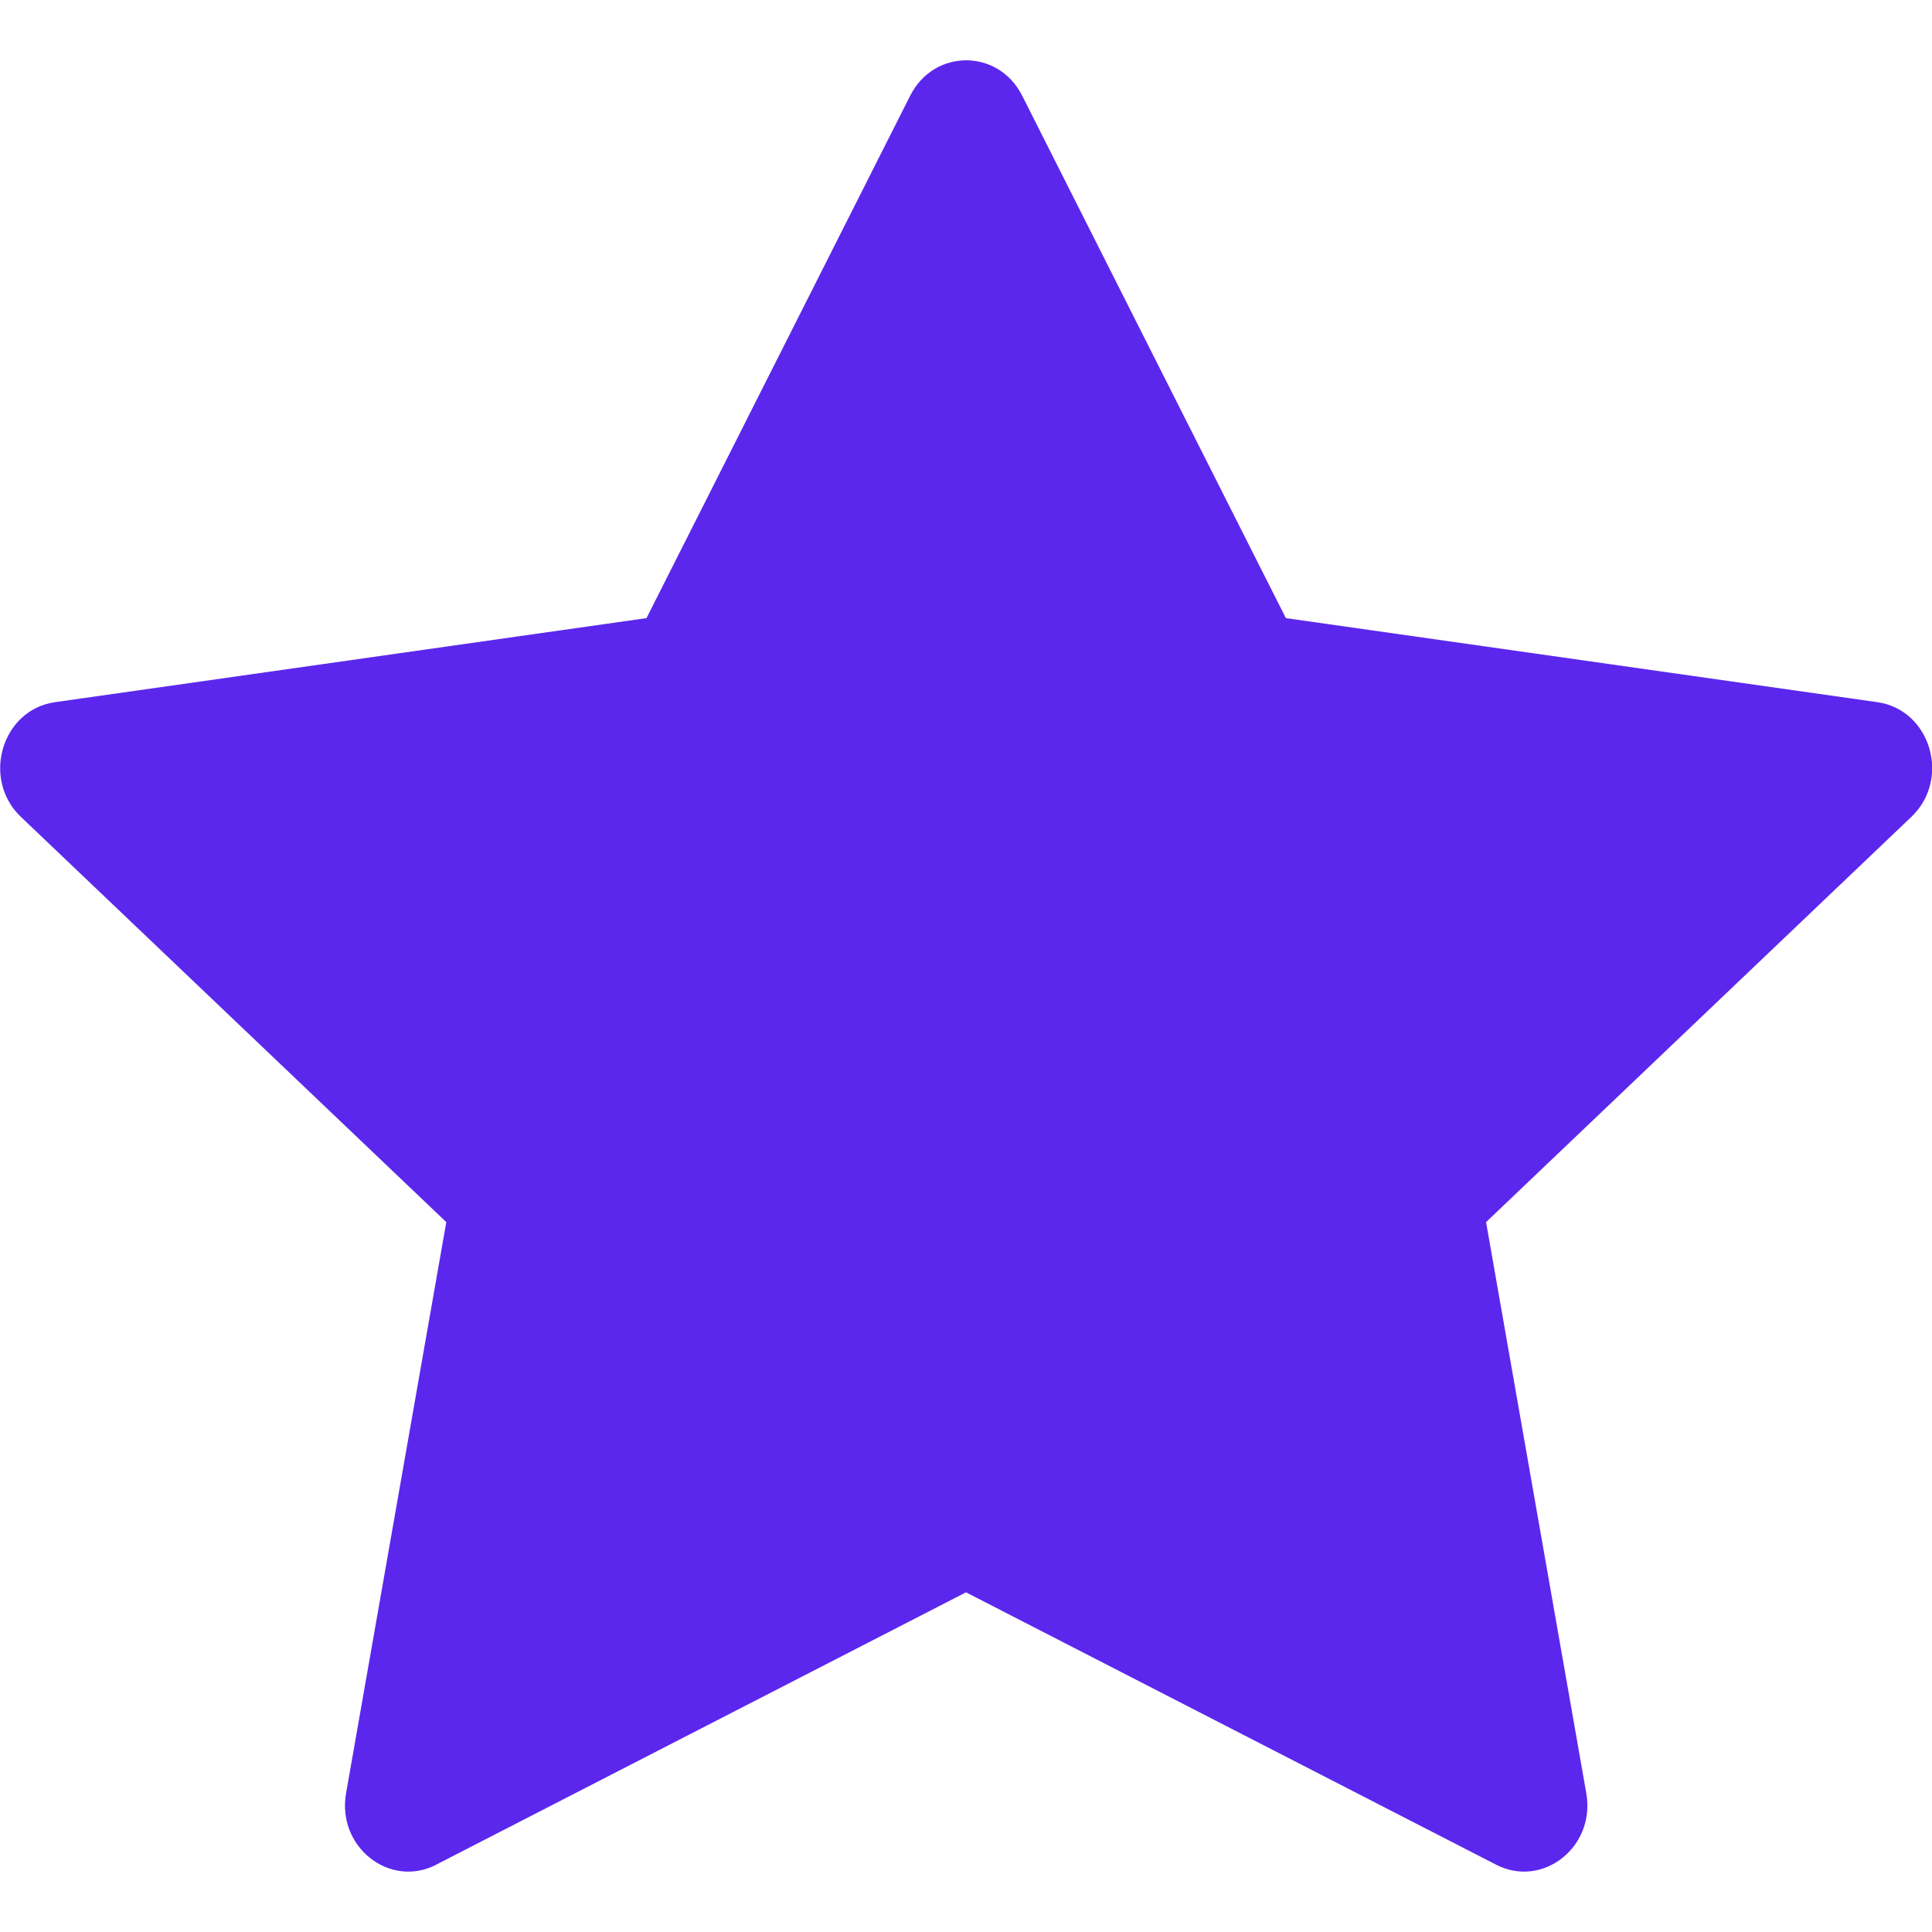
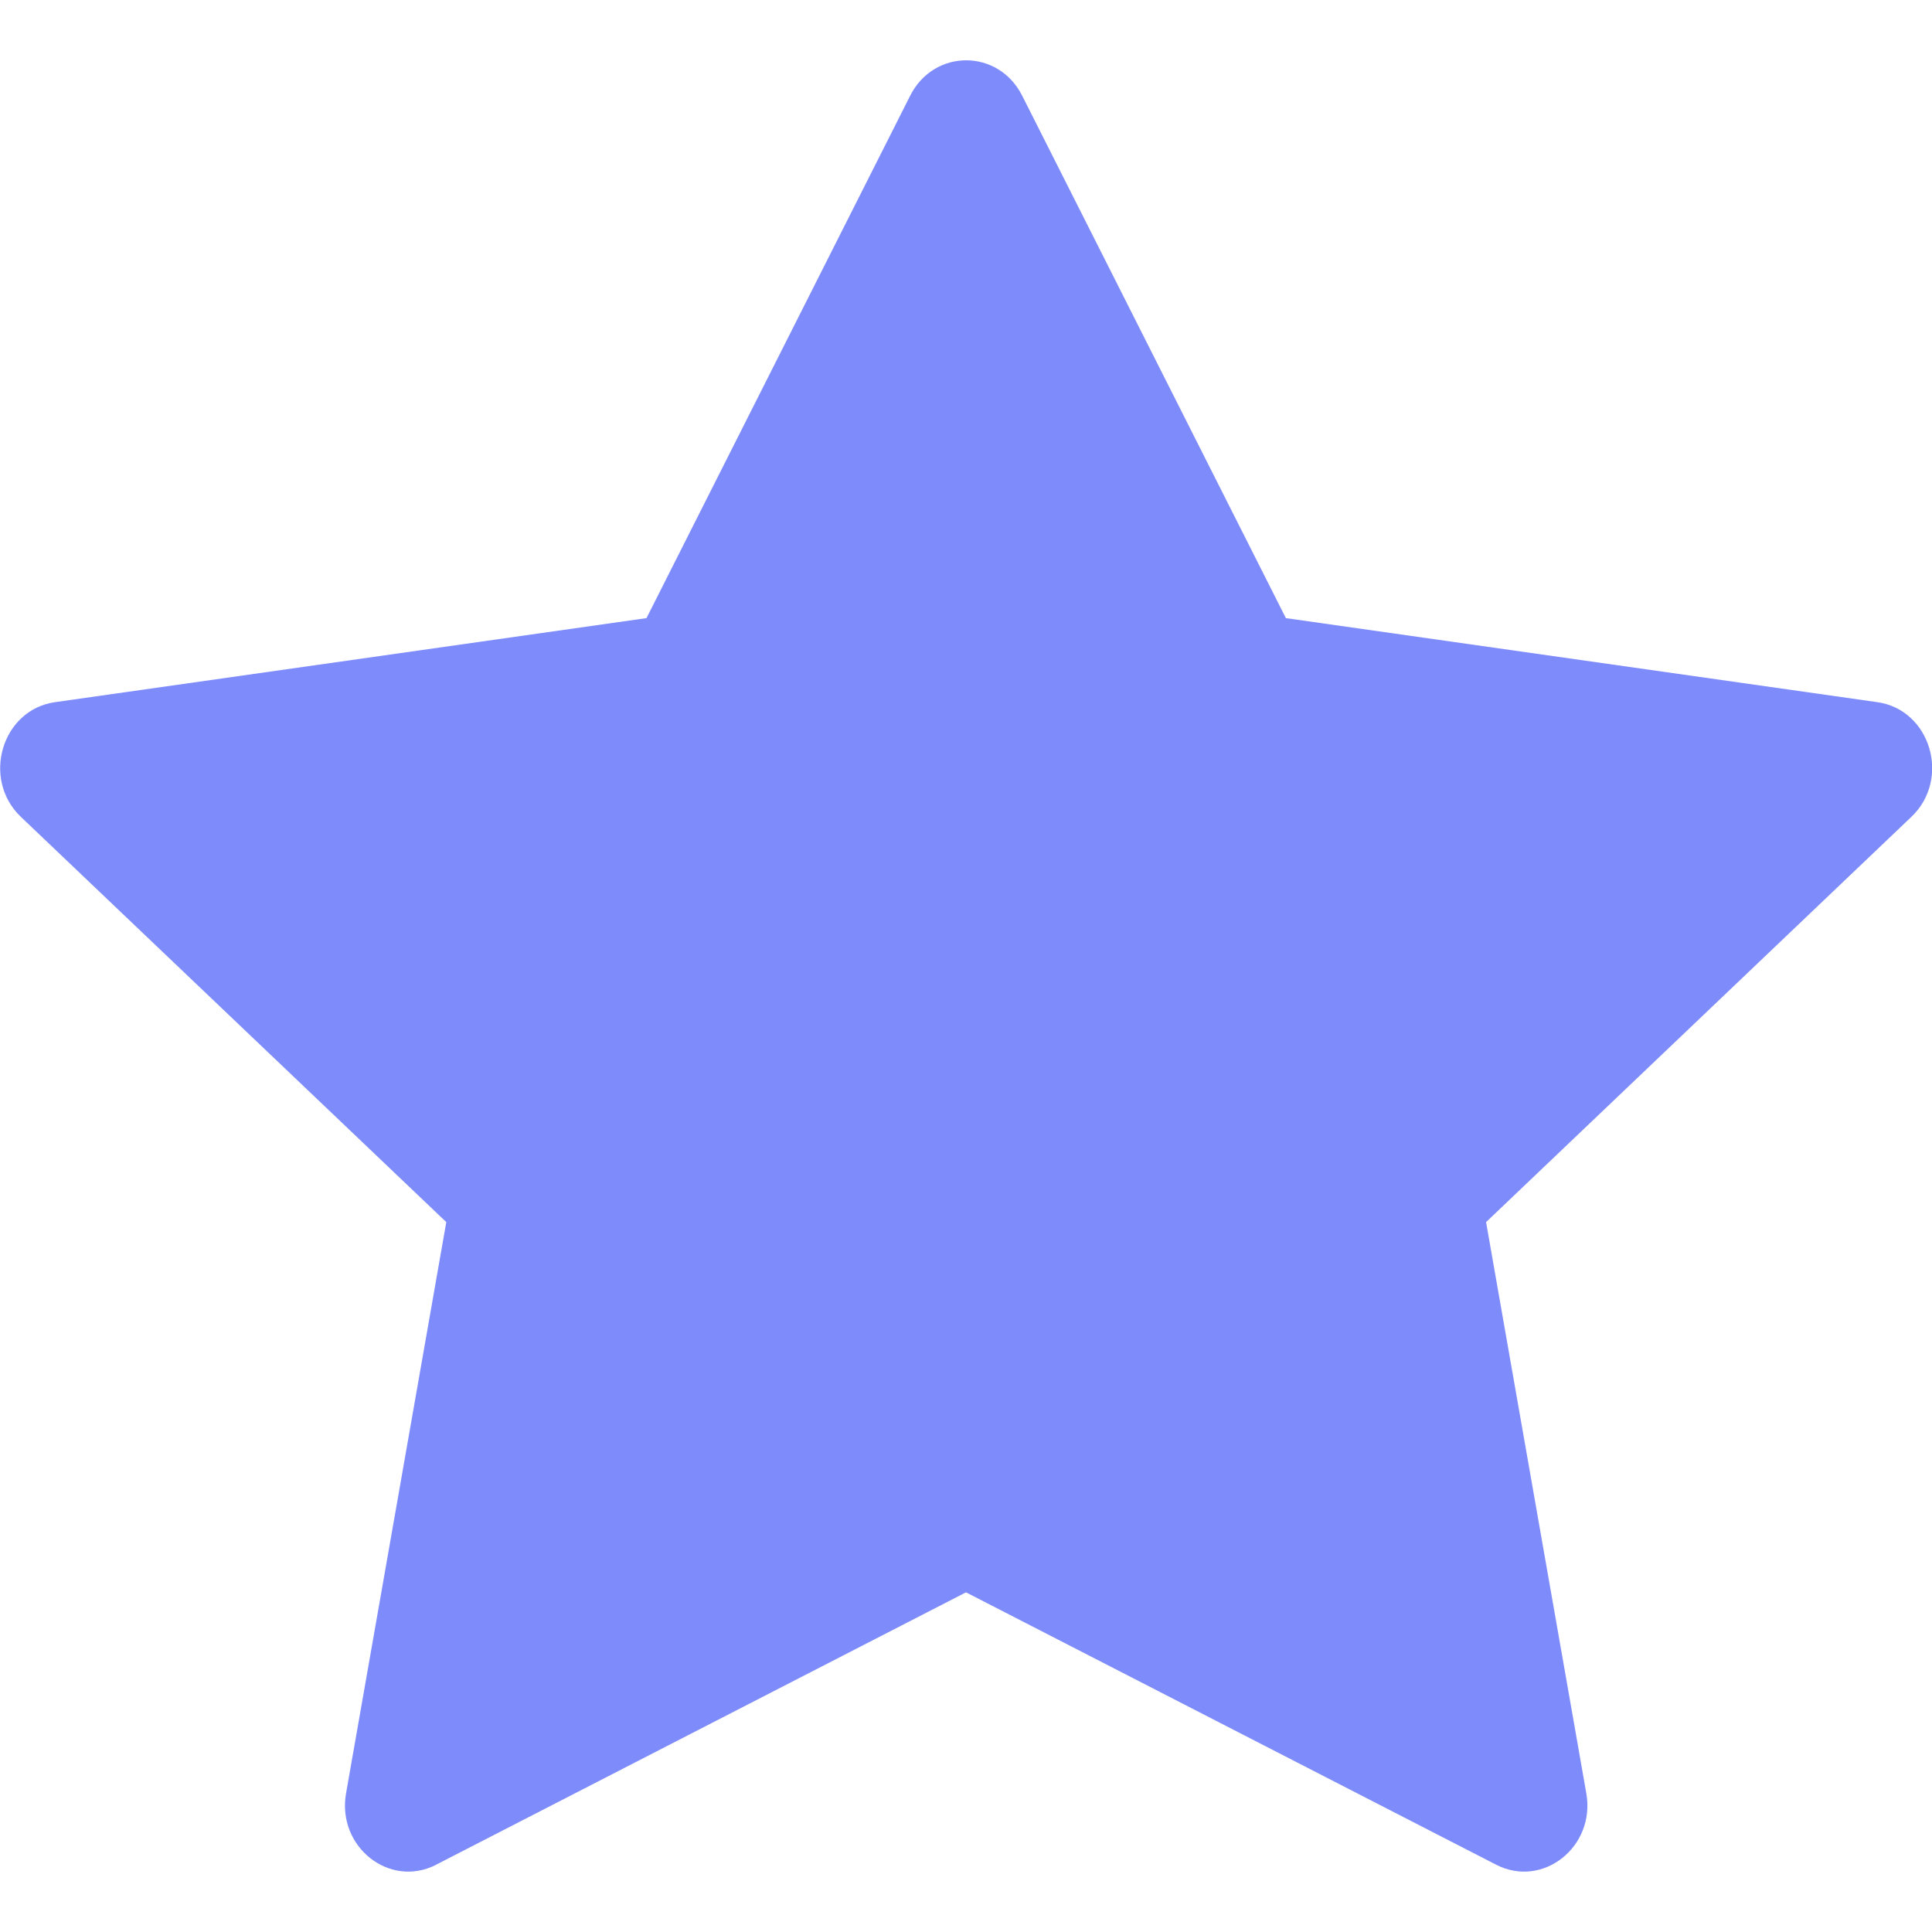
- <svg xmlns="http://www.w3.org/2000/svg" width="16" height="16" fill="#5B27ED" class="bi bi-star-fill" viewBox="0 0 16 16">
+ <svg xmlns="http://www.w3.org/2000/svg" width="16" height="16" fill="#7E8BFB" class="bi bi-star-fill" viewBox="0 0 16 16">
  <path d="M3.612 15.443c-.386.198-.824-.149-.746-.592l.83-4.73L.173 6.765c-.329-.314-.158-.888.283-.95l4.898-.696L7.538.792c.197-.39.73-.39.927 0l2.184 4.327 4.898.696c.441.062.612.636.282.95l-3.522 3.356.83 4.73c.078.443-.36.79-.746.592L8 13.187l-4.389 2.256z" />
</svg>
